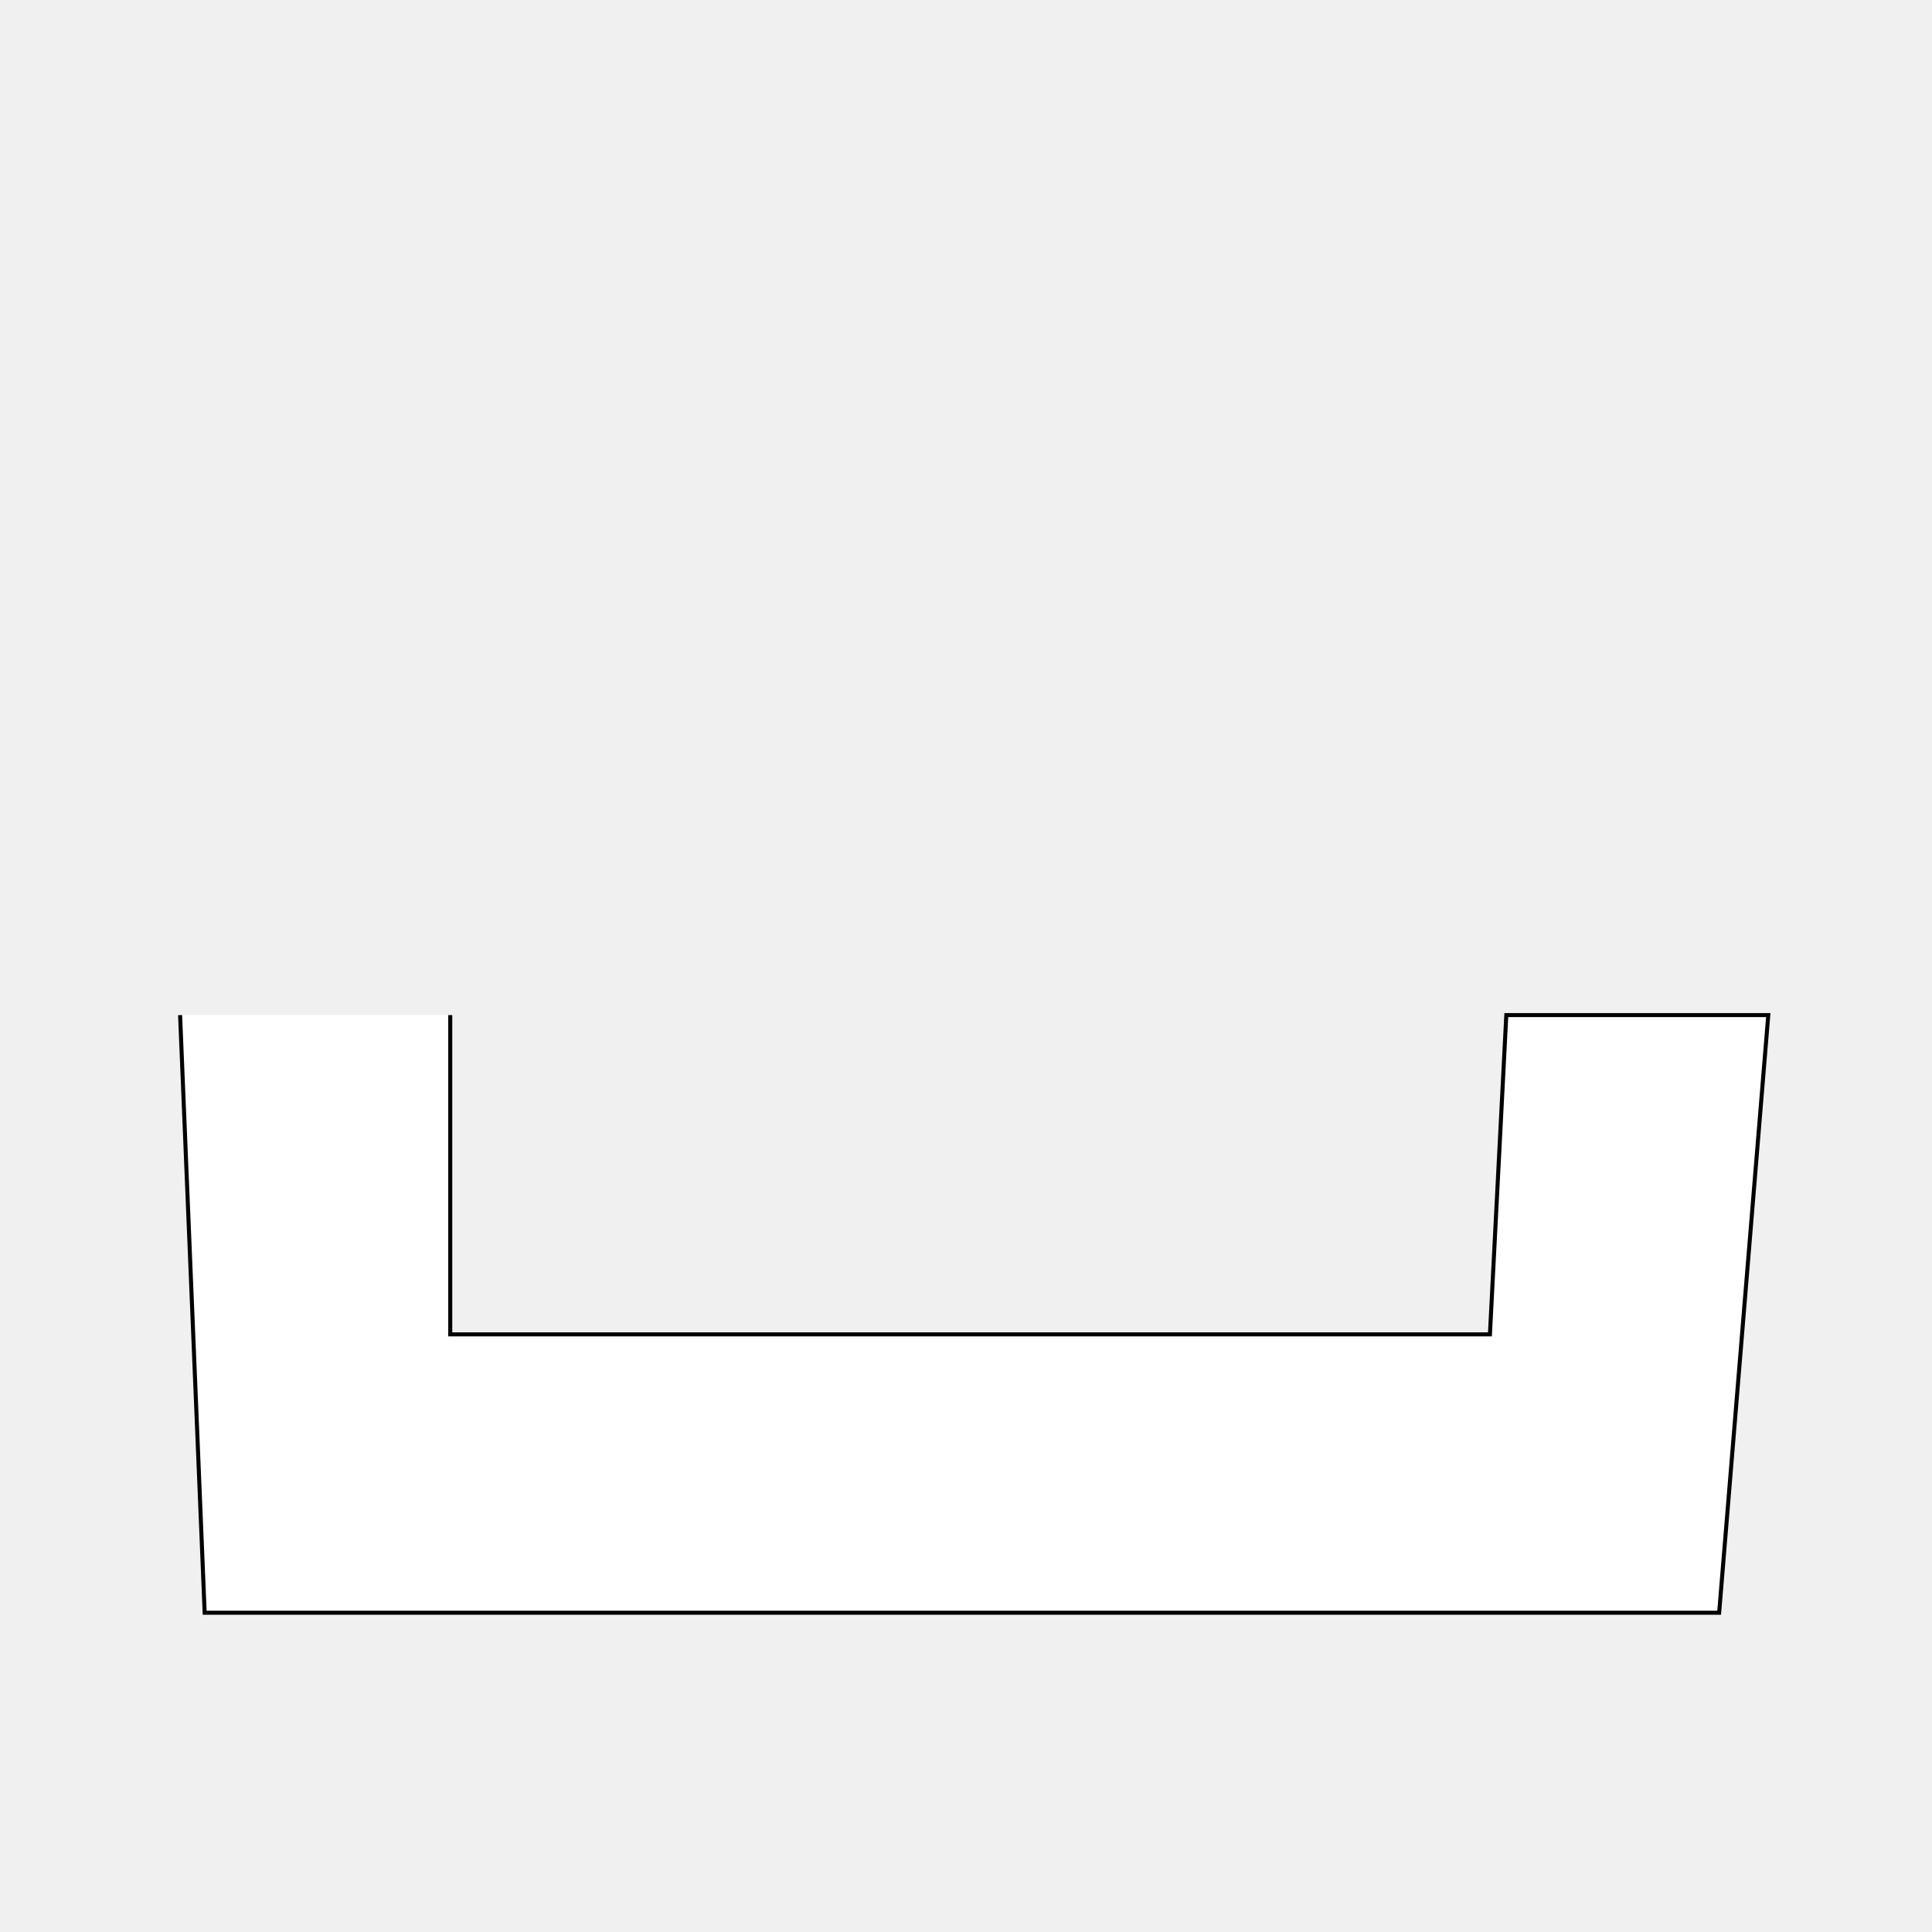
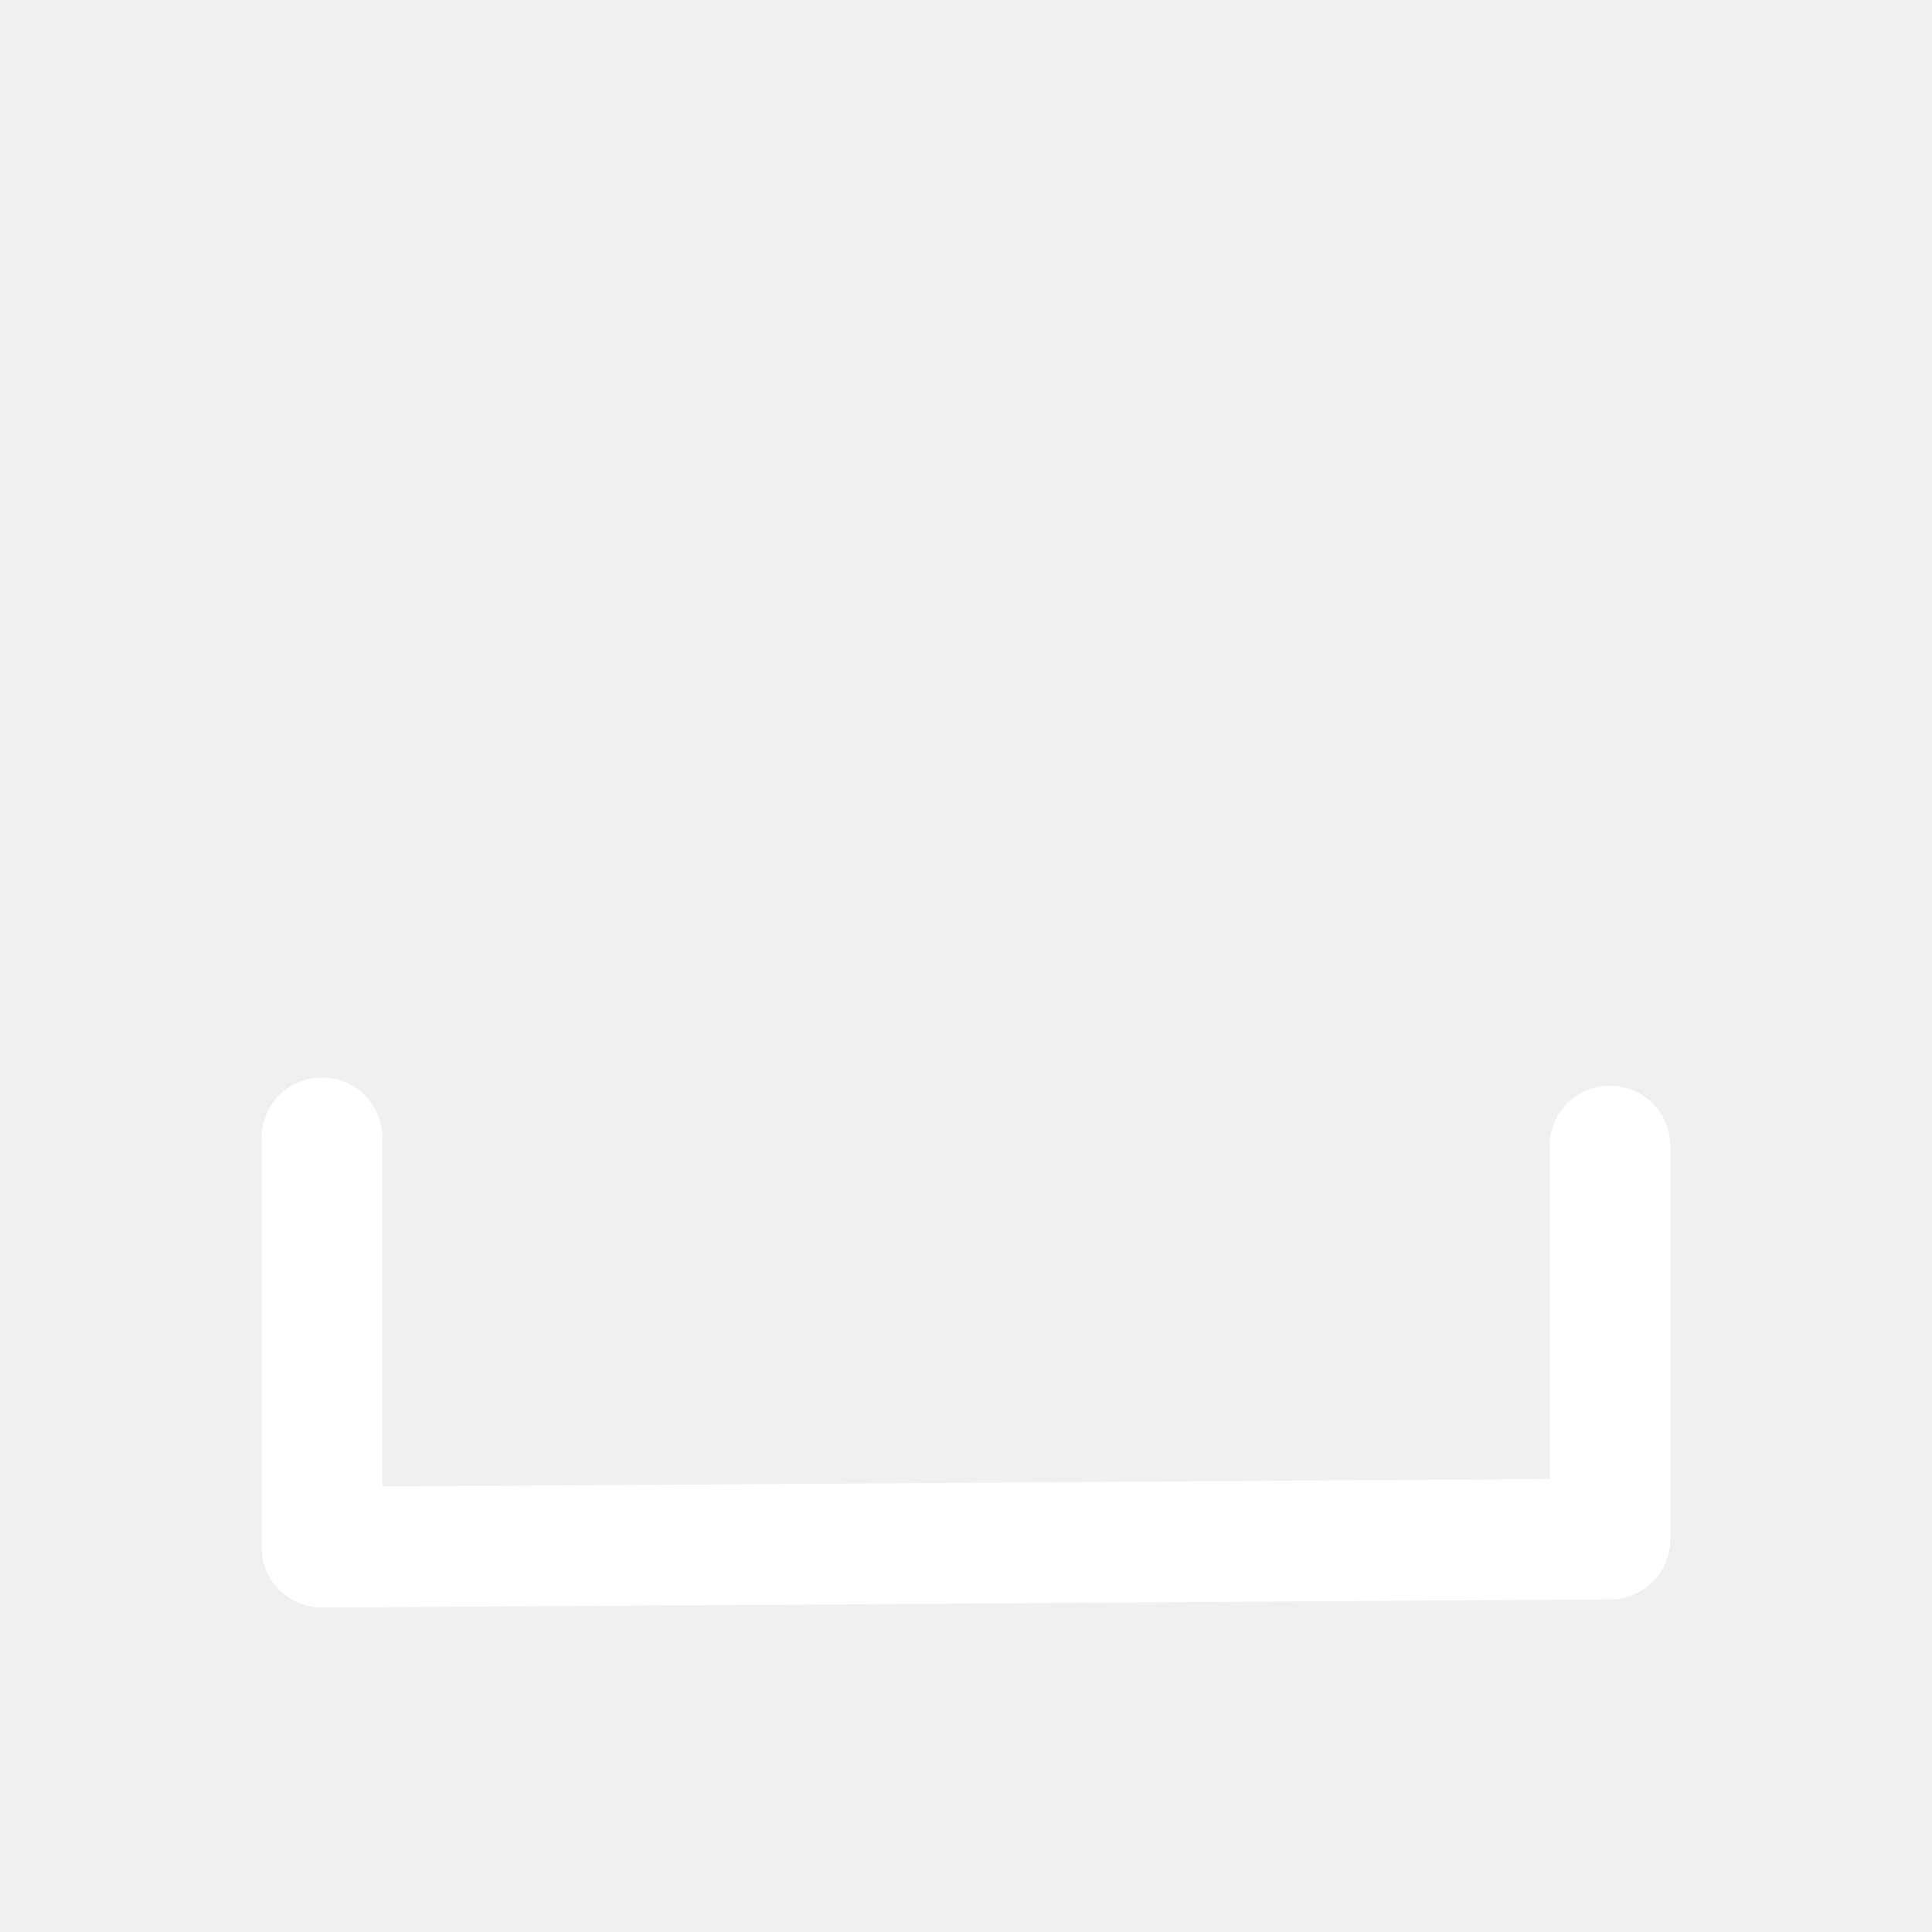
<svg xmlns="http://www.w3.org/2000/svg" version="1.1" x="0px" y="0px" width="480px" height="480px" viewBox="0 0 480 480" xml:space="preserve" id="svg2">
  <defs id="defs9" />
-   <path style="fill:#ffffff;fill-opacity:1;stroke:#000000;stroke-width:1px;stroke-linecap:butt;stroke-linejoin:miter;stroke-opacity:1" d="m 44.746,252.203 6.102,148.475 376.271,0 12.203,-148.475 -65.085,0 -4.068,79.322 -258.305,0 1e-5,-79.322" id="path3942" />
+   <path style="fill:none;stroke:#ffffff;stroke-width:30;stroke-linecap:round;stroke-linejoin:round;stroke-miterlimit:4;stroke-opacity:1;stroke-dasharray:none" d="m 80,282.712 0,101.695 320,-2.034 0,-97.627" id="path2989" />
</svg>
